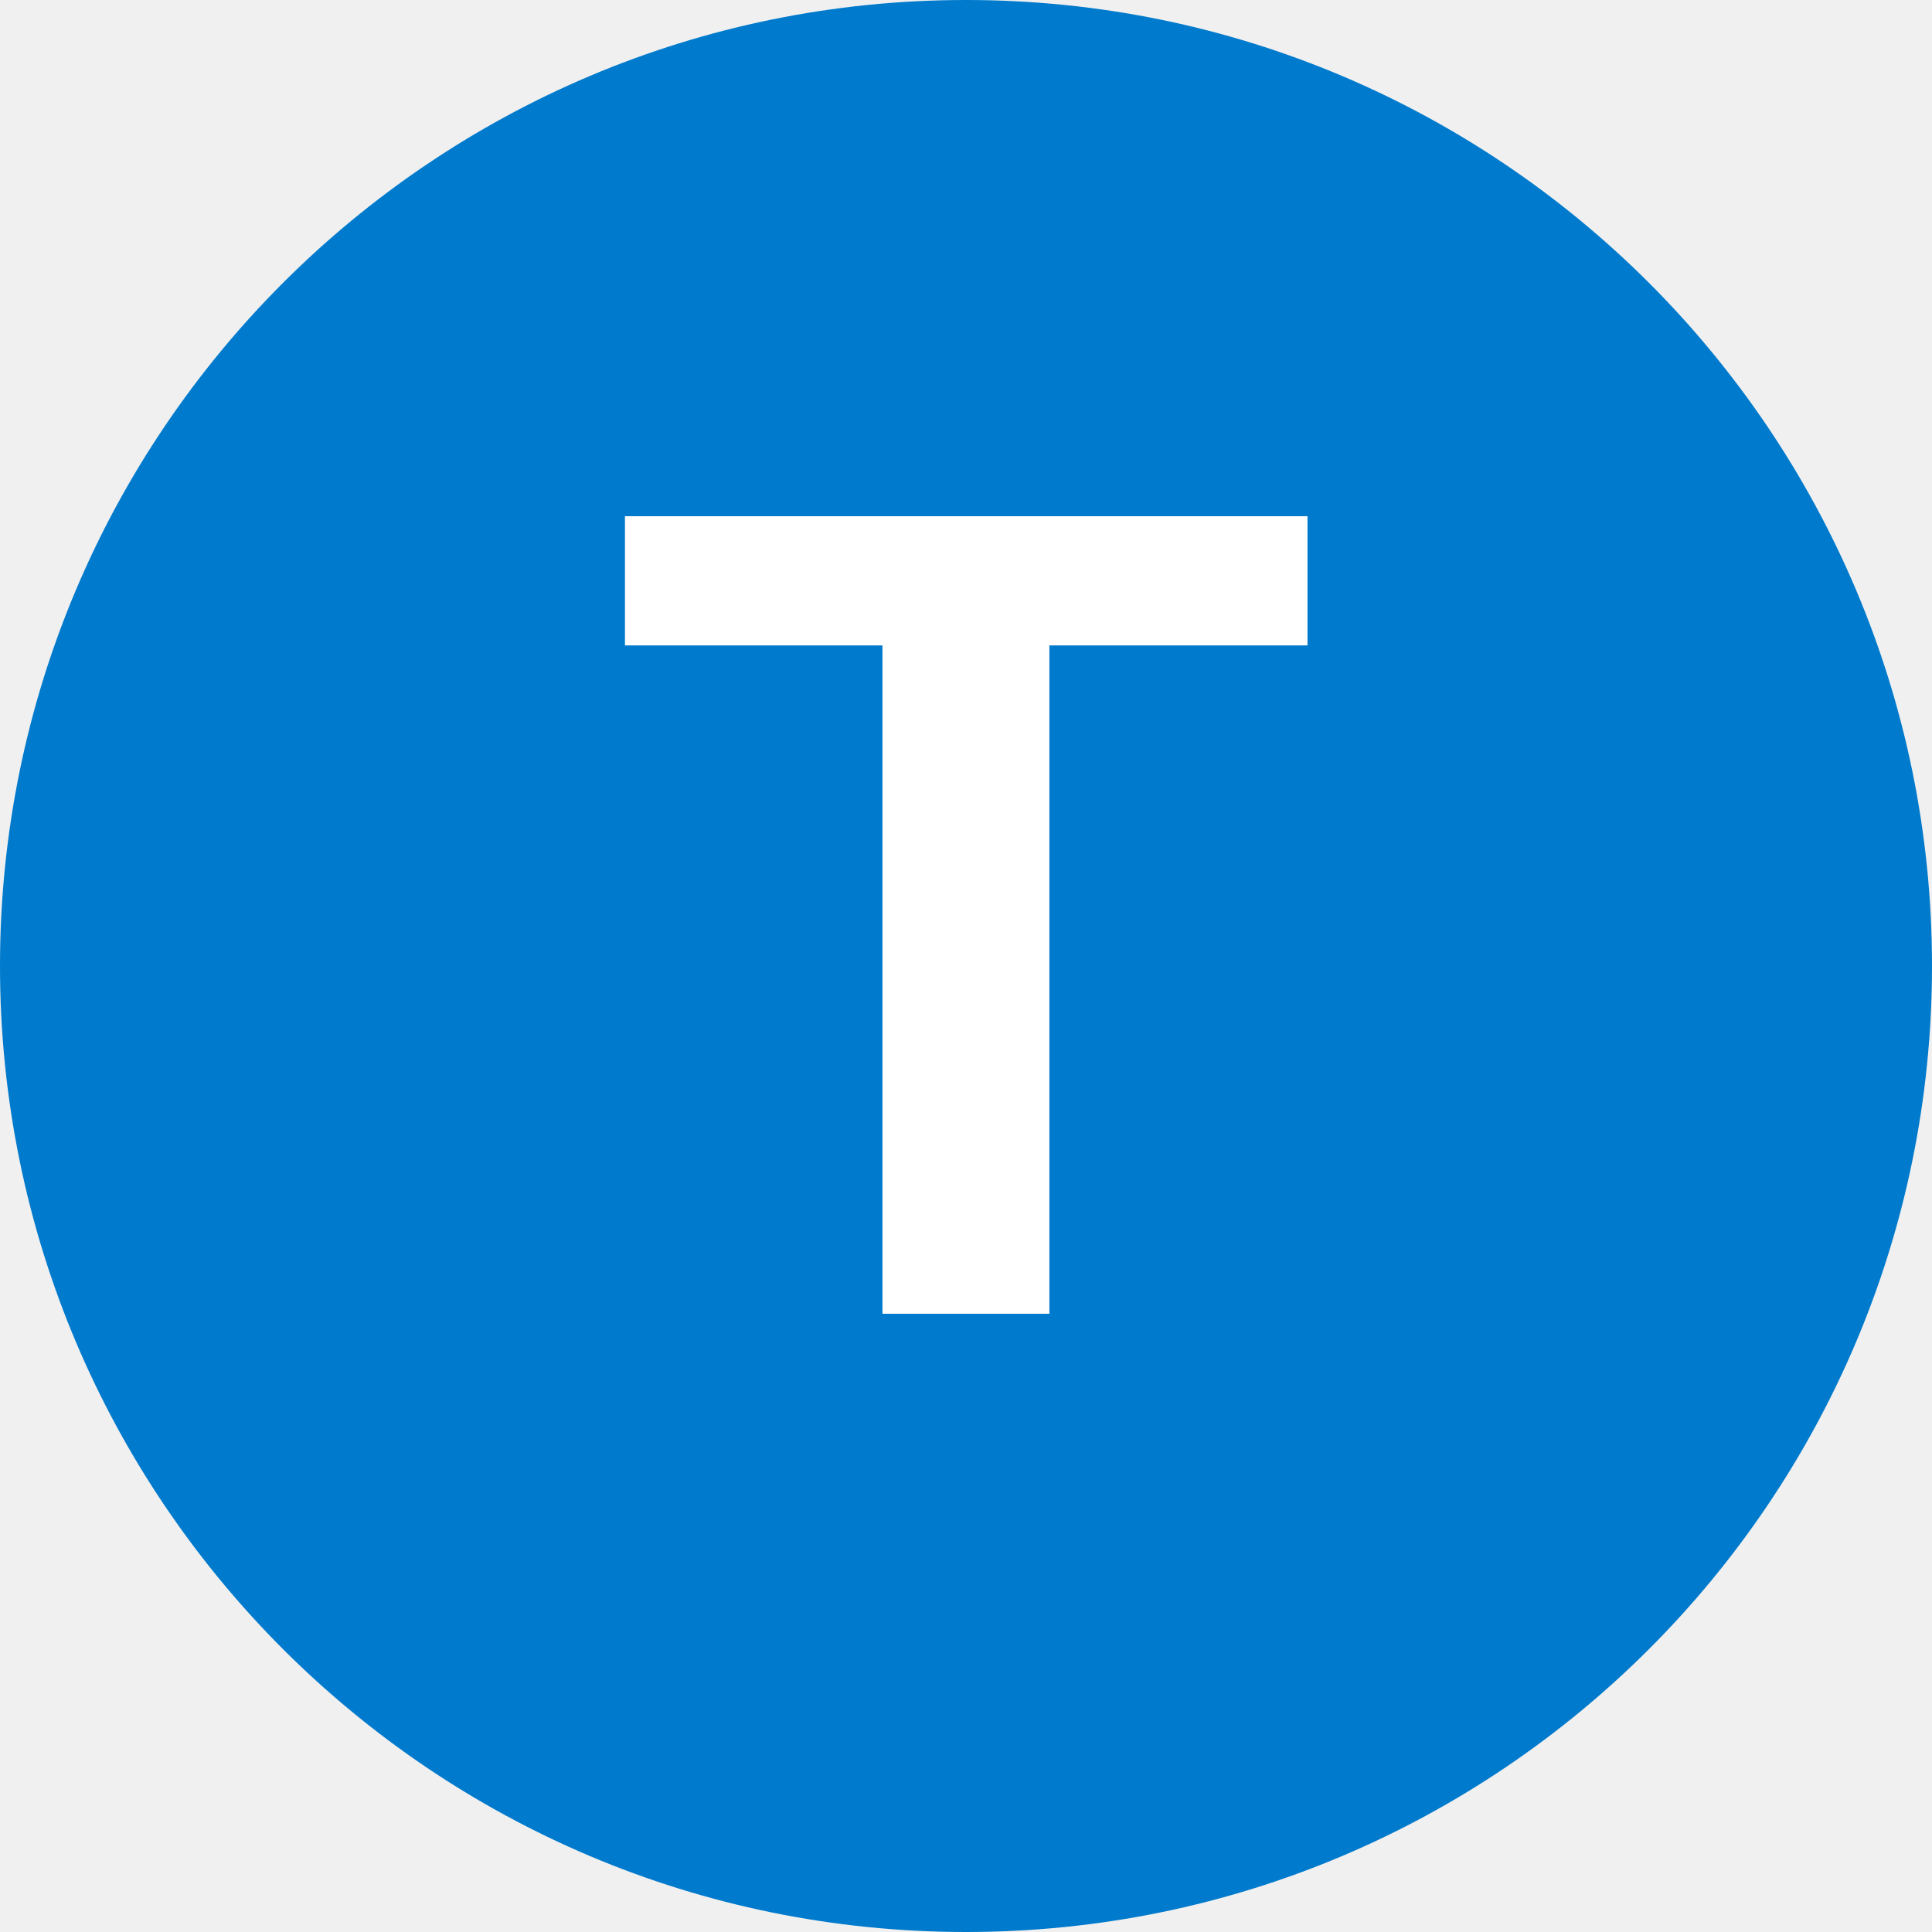
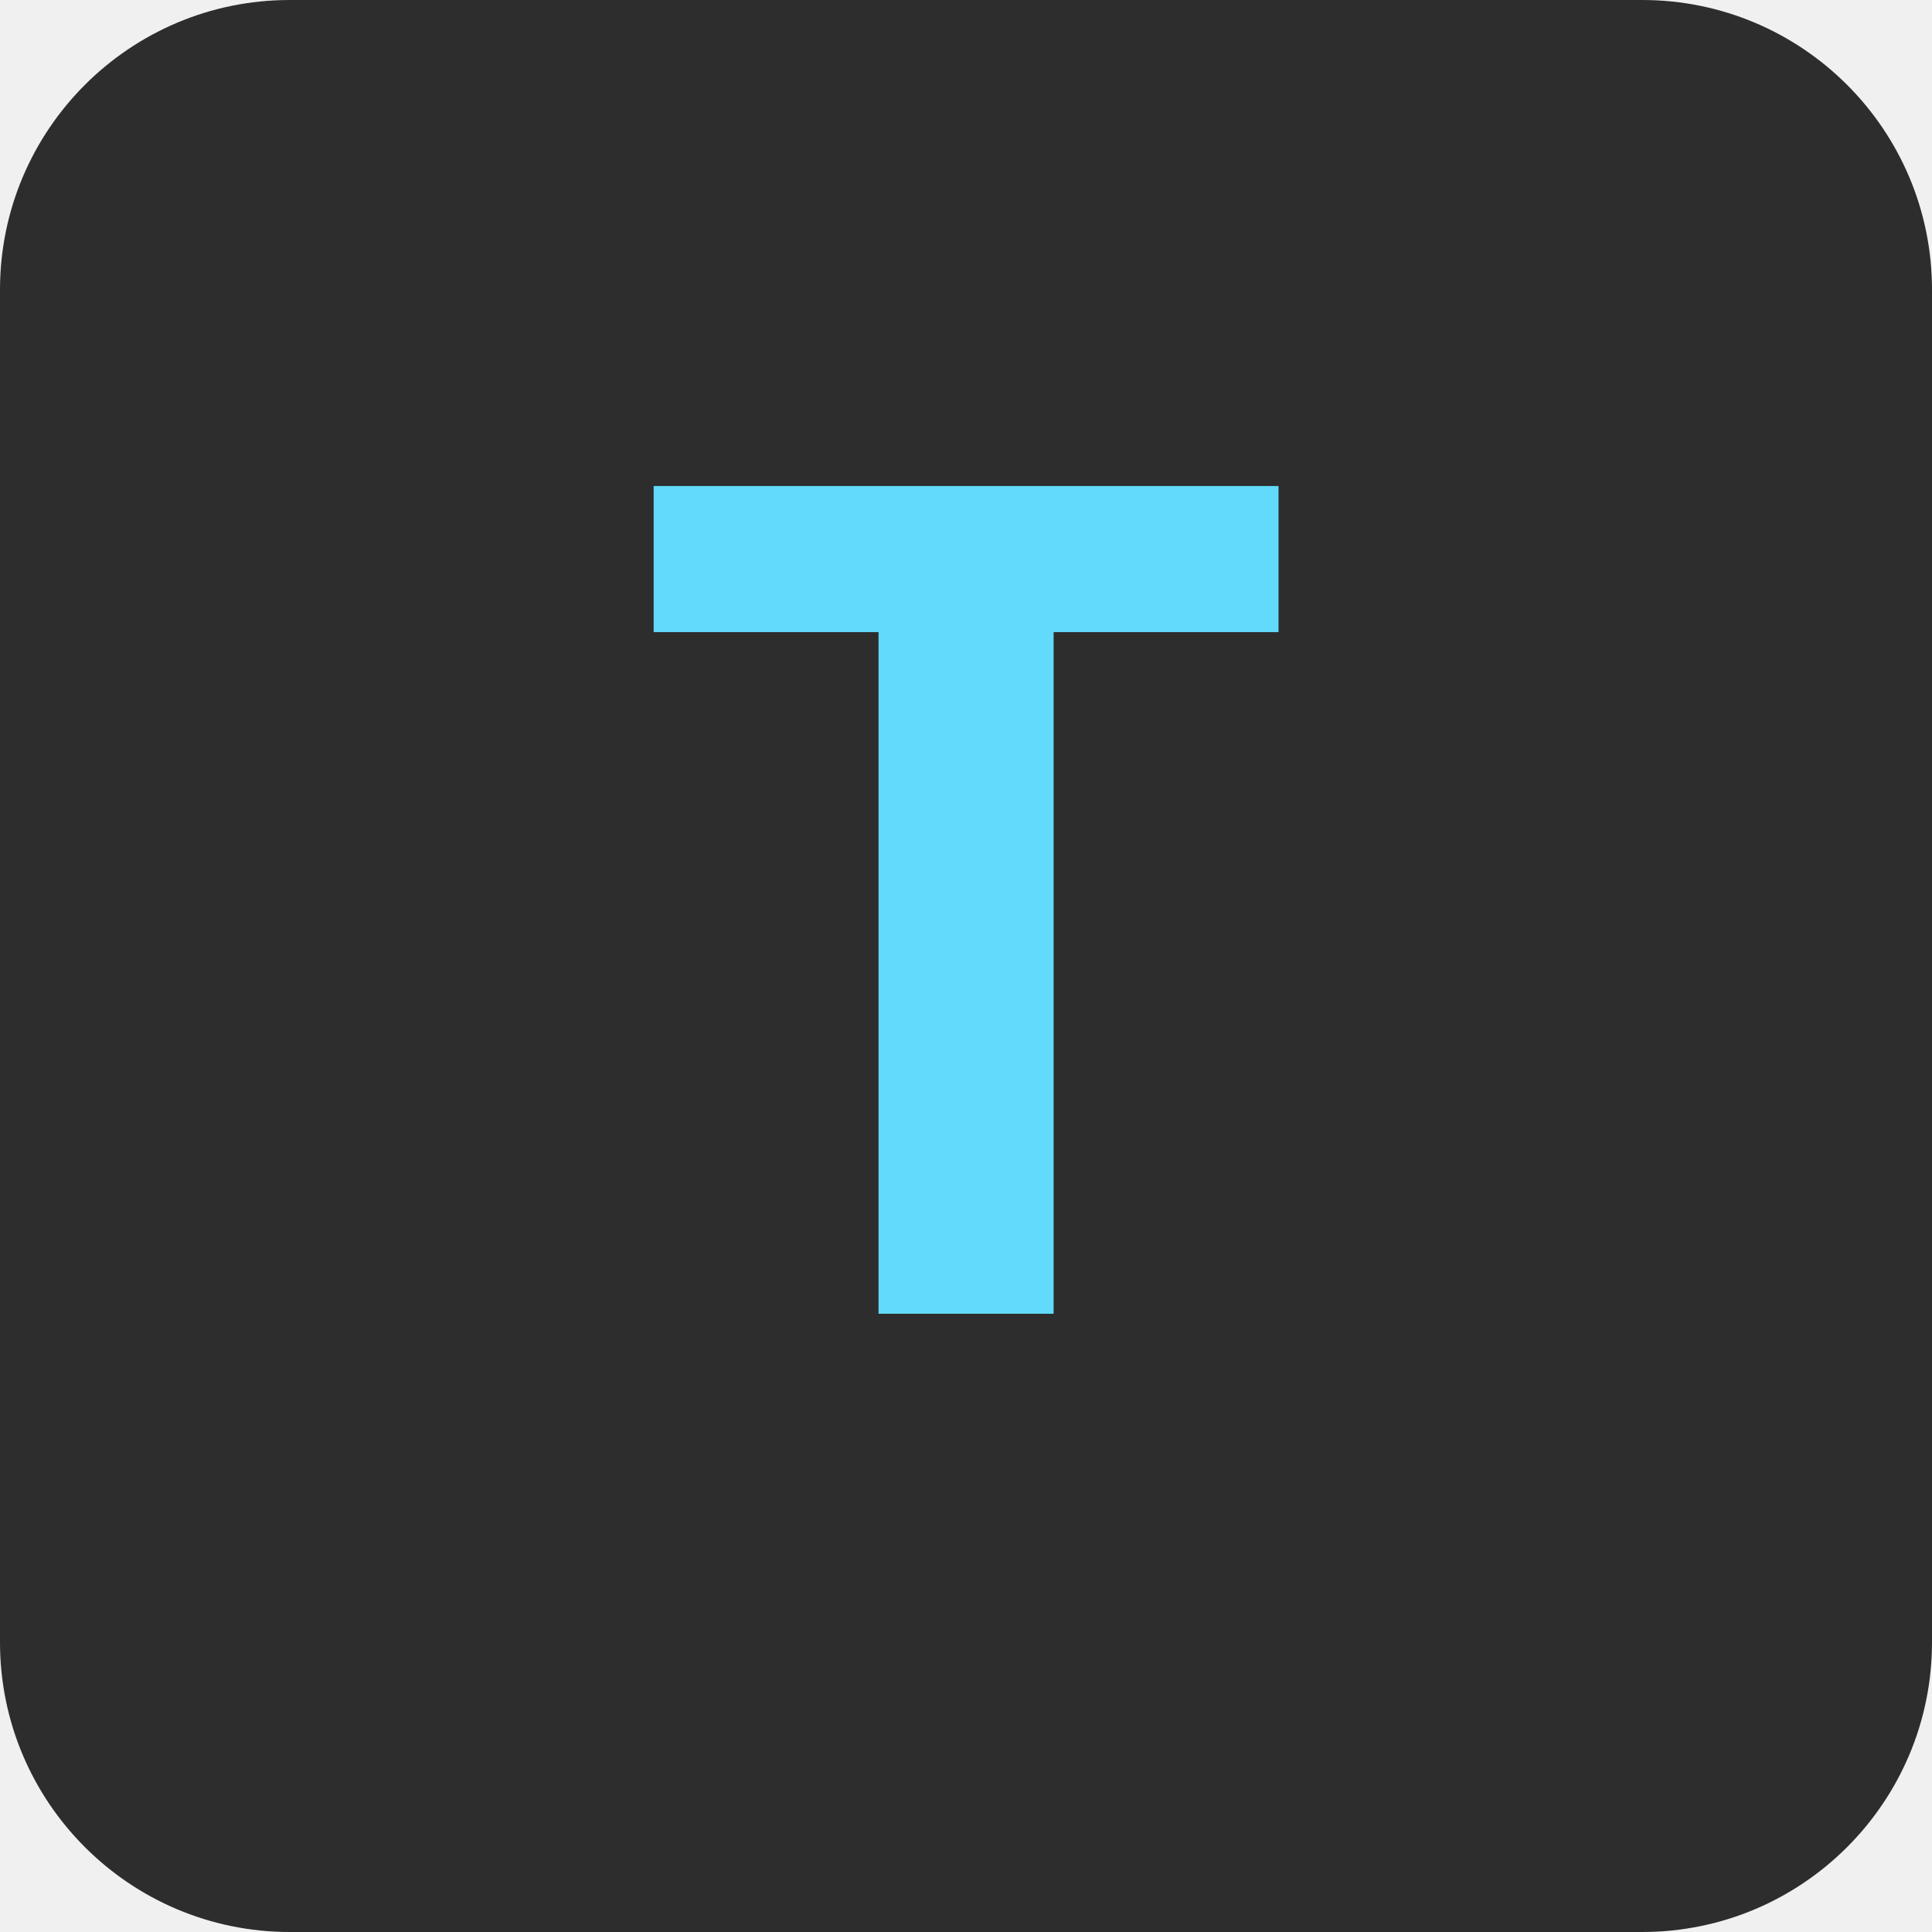
<svg xmlns="http://www.w3.org/2000/svg" viewBox="0 0 100 100">
-   <circle cx="50" cy="50" r="50" fill="#007acc" />
-   <text x="50" y="68" font-family="Arial, sans-serif" font-weight="bold" font-size="60" text-anchor="middle" fill="white">T</text>
+   <rect width="100" height="100" rx="15" fill="#2d2d2d" />
+   <text x="50" y="68" font-size="60" text-anchor="middle" fill="#61dafb" font-family="sans-serif" font-weight="bold">T</text>
</svg>
